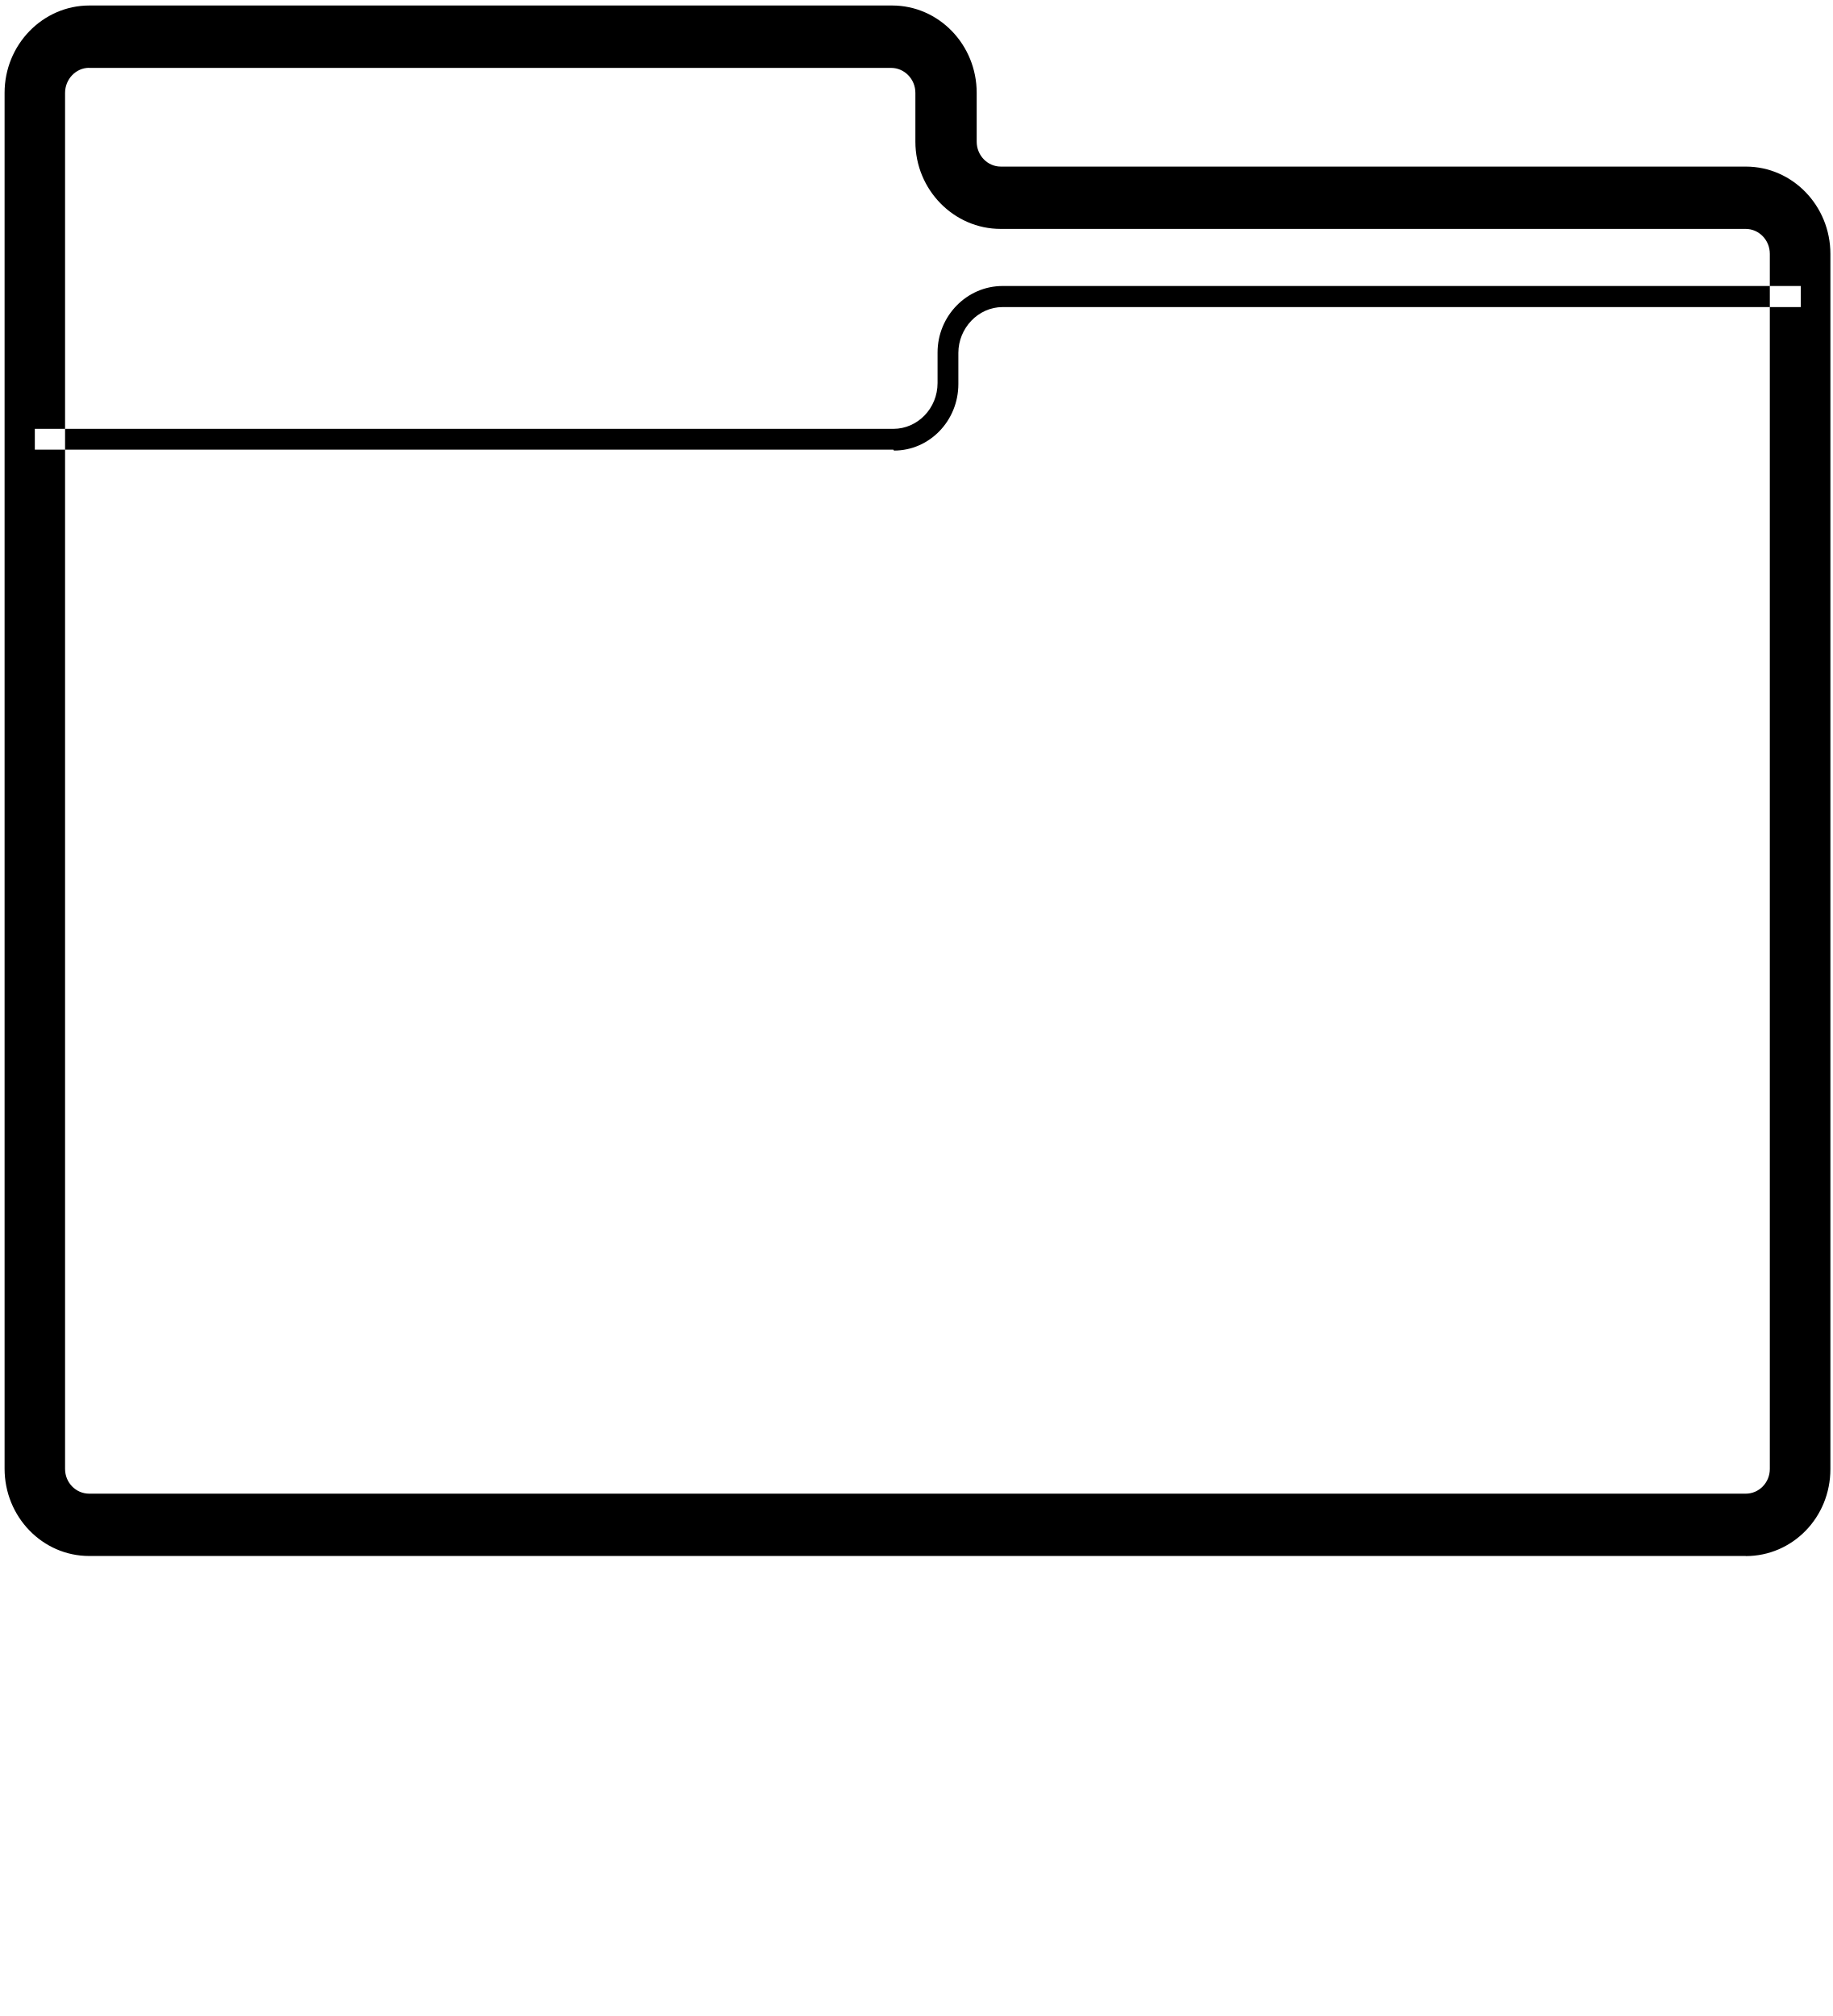
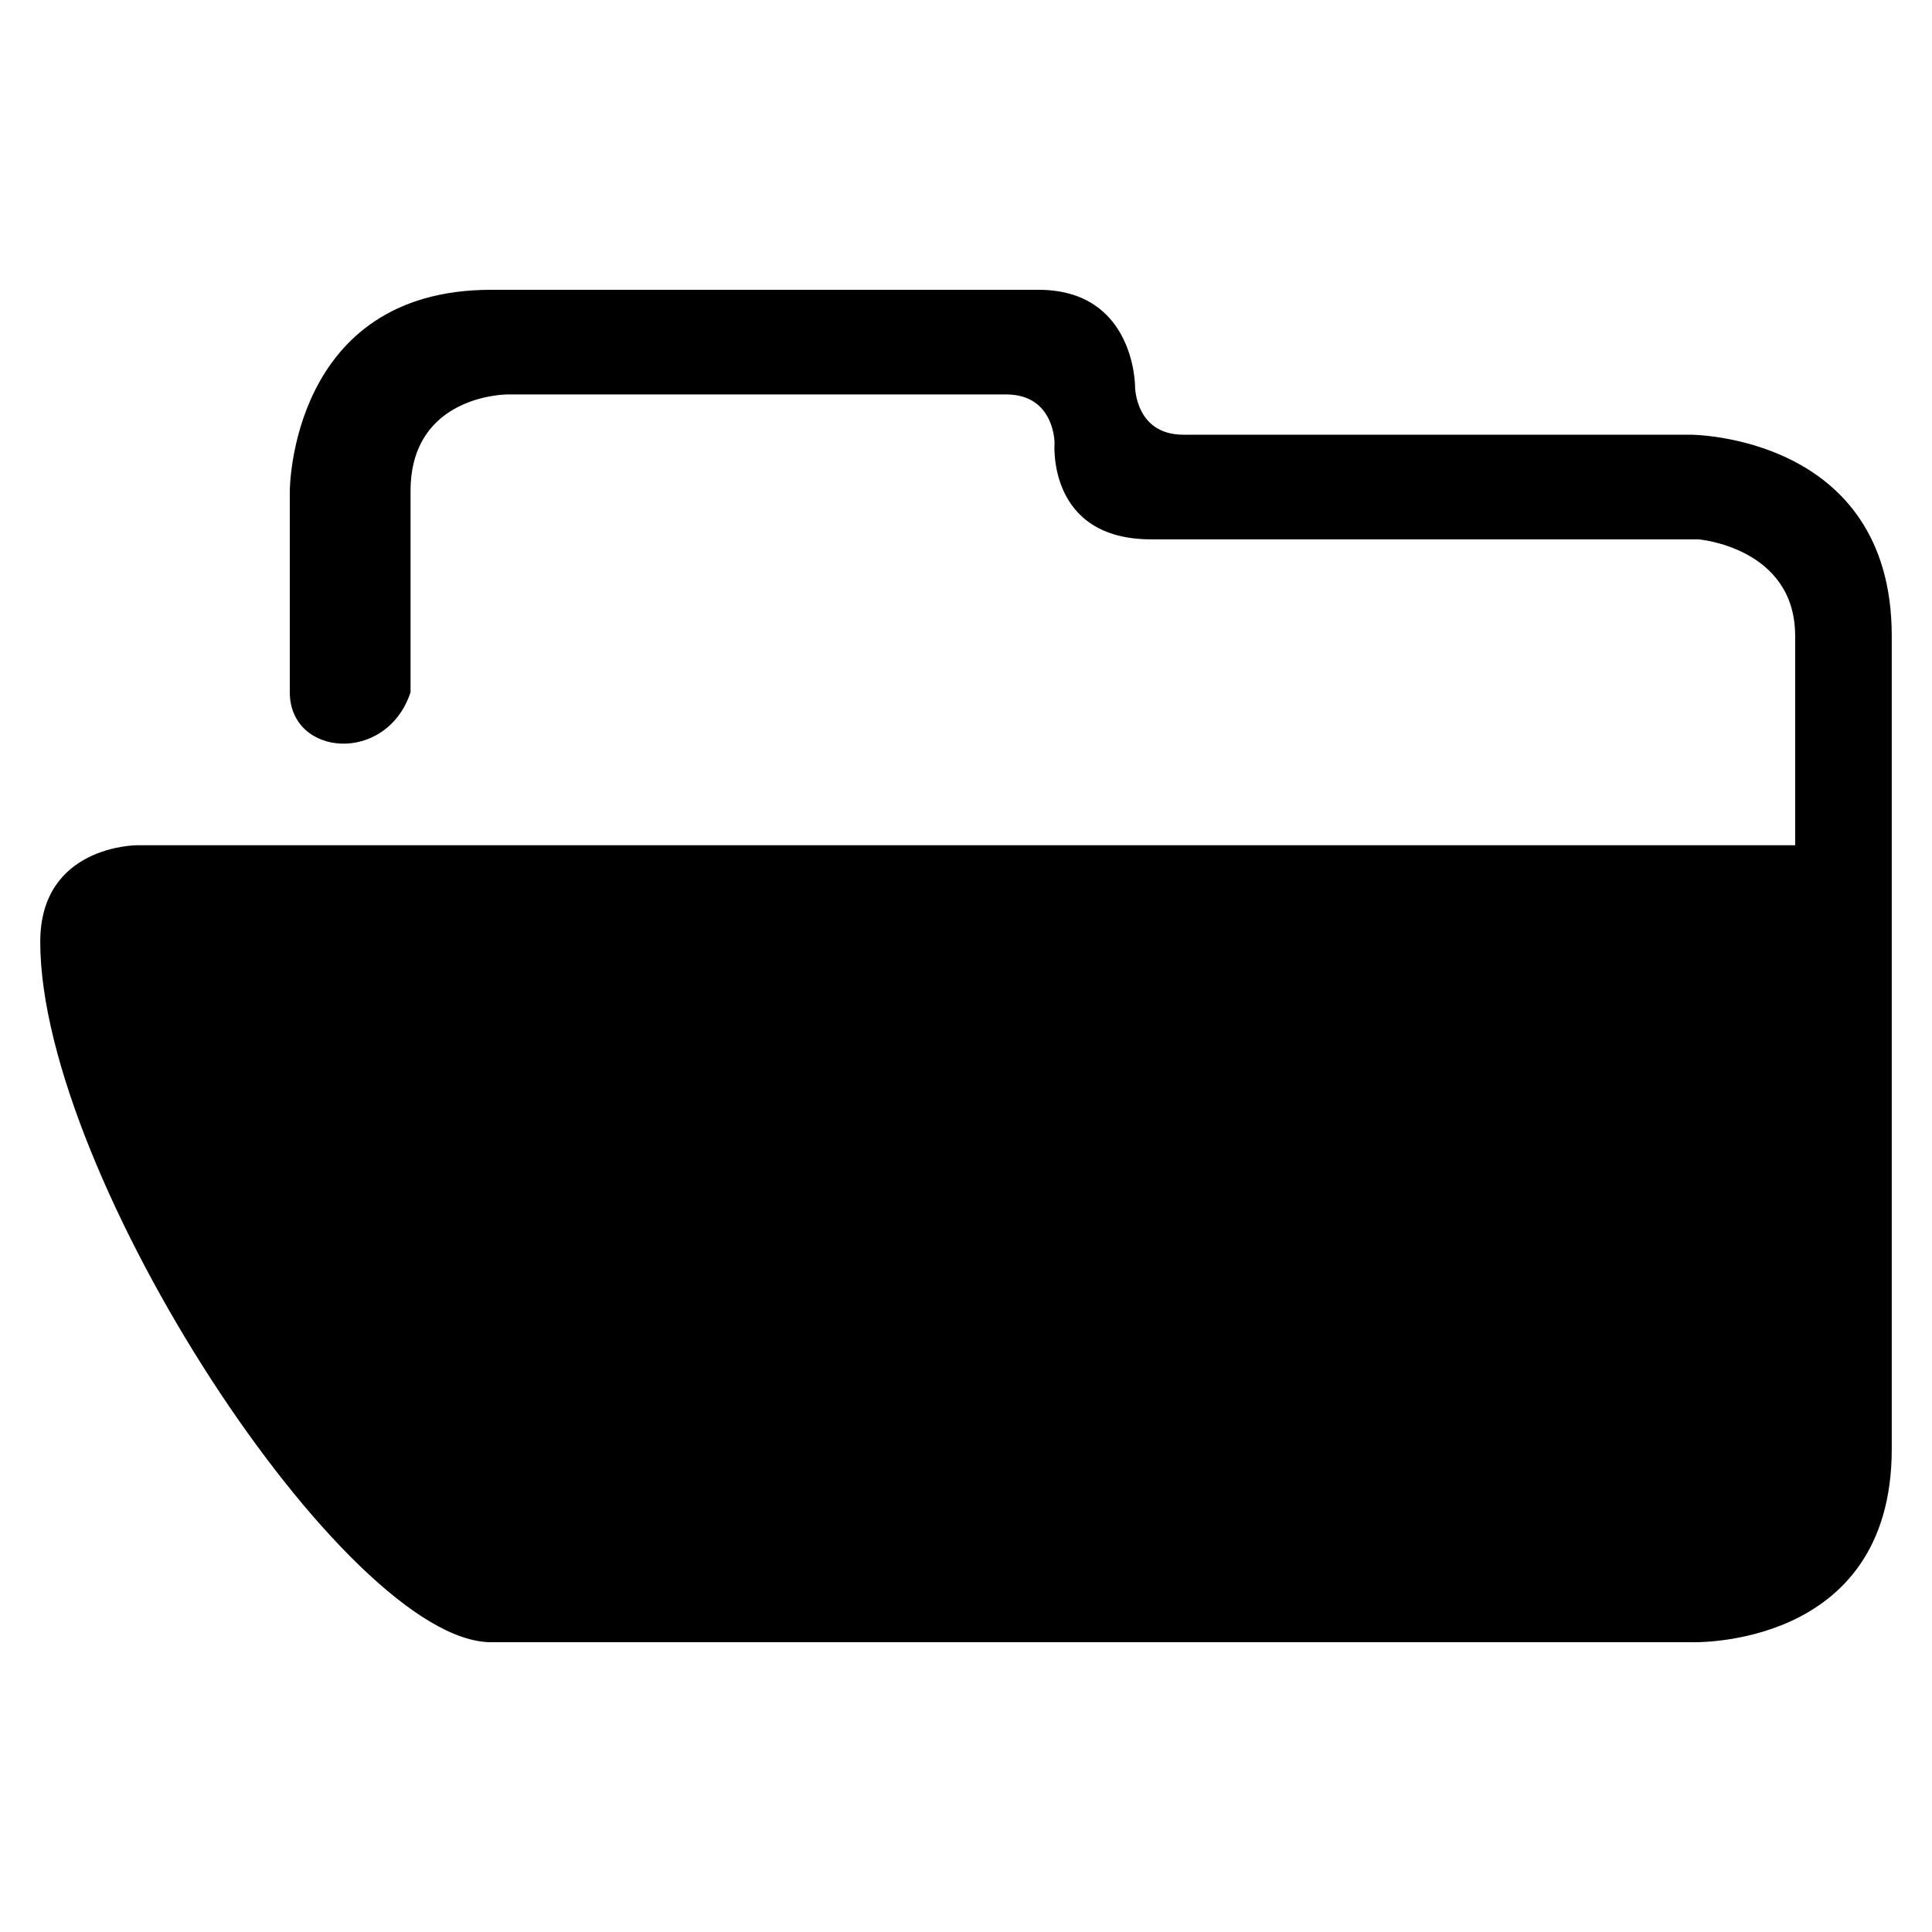
- <svg xmlns="http://www.w3.org/2000/svg" width="100%" height="100%" id="layer-7" viewBox="0 0 20 22">
-   <path d="M19.05 16.98H.973c-.51 0-.923-.428-.923-.953V1.013C.05.488.466.06.975.06h8.76c.51 0 .923.428.923.953v.533c0 .15.118.272.264.272h8.13c.508 0 .922.427.922.953v13.26c0 .53-.414.95-.923.95zM.973.74C.828.74.71.864.71 1.014V16.03c0 .15.118.27.264.27H19.05c.145 0 .263-.12.263-.27V2.77c0-.15-.118-.272-.264-.272h-8.13c-.51 0-.93-.427-.93-.952v-.533c0-.15-.12-.272-.264-.272H.972zm8.775 4.167H.38V4.68h9.368c.266 0 .483-.224.483-.5v-.333c0-.4.32-.726.71-.726h8.71v.23h-8.71c-.266 0-.483.23-.483.5v.34c0 .4-.314.726-.702.726z" stroke="none" fill-rule="evenodd" />
+ <svg xmlns="http://www.w3.org/2000/svg" version="1.1" id="layer-7" x="0px" y="0px" viewBox="0 0 24 24" style="enable-background:new 0 0 24 24;" xml:space="preserve">
+   <path stroke="none" d="M3.6,8.6c0-2.5,0-2.5,0-2.5s0-2.5,2.5-2.5h6.8c1.2,0,1.2,1.2,1.2,1.2s0,0.6,0.6,0.6H21  c0,0,2.5,0,2.5,2.5l0,4.3h-1.2l0-4.3c0-1.1-1.2-1.2-1.2-1.2h-6.8c-1.3,0-1.2-1.2-1.2-1.2s0-0.6-0.6-0.6c-0.6,0-6.2,0-6.2,0  s-1.2,0-1.2,1.2c0,0,0,0.8,0,2.5C4.8,9.5,3.6,9.4,3.6,8.6z M0.5,11.7c0-1.2,1.2-1.2,1.2-1.2l21.8,0c0,0,0,5,0,7.5S21,20.4,21,20.4  s-9.6,0-14.9,0C4.3,20.4,0.5,14.6,0.5,11.7z" />
</svg>
